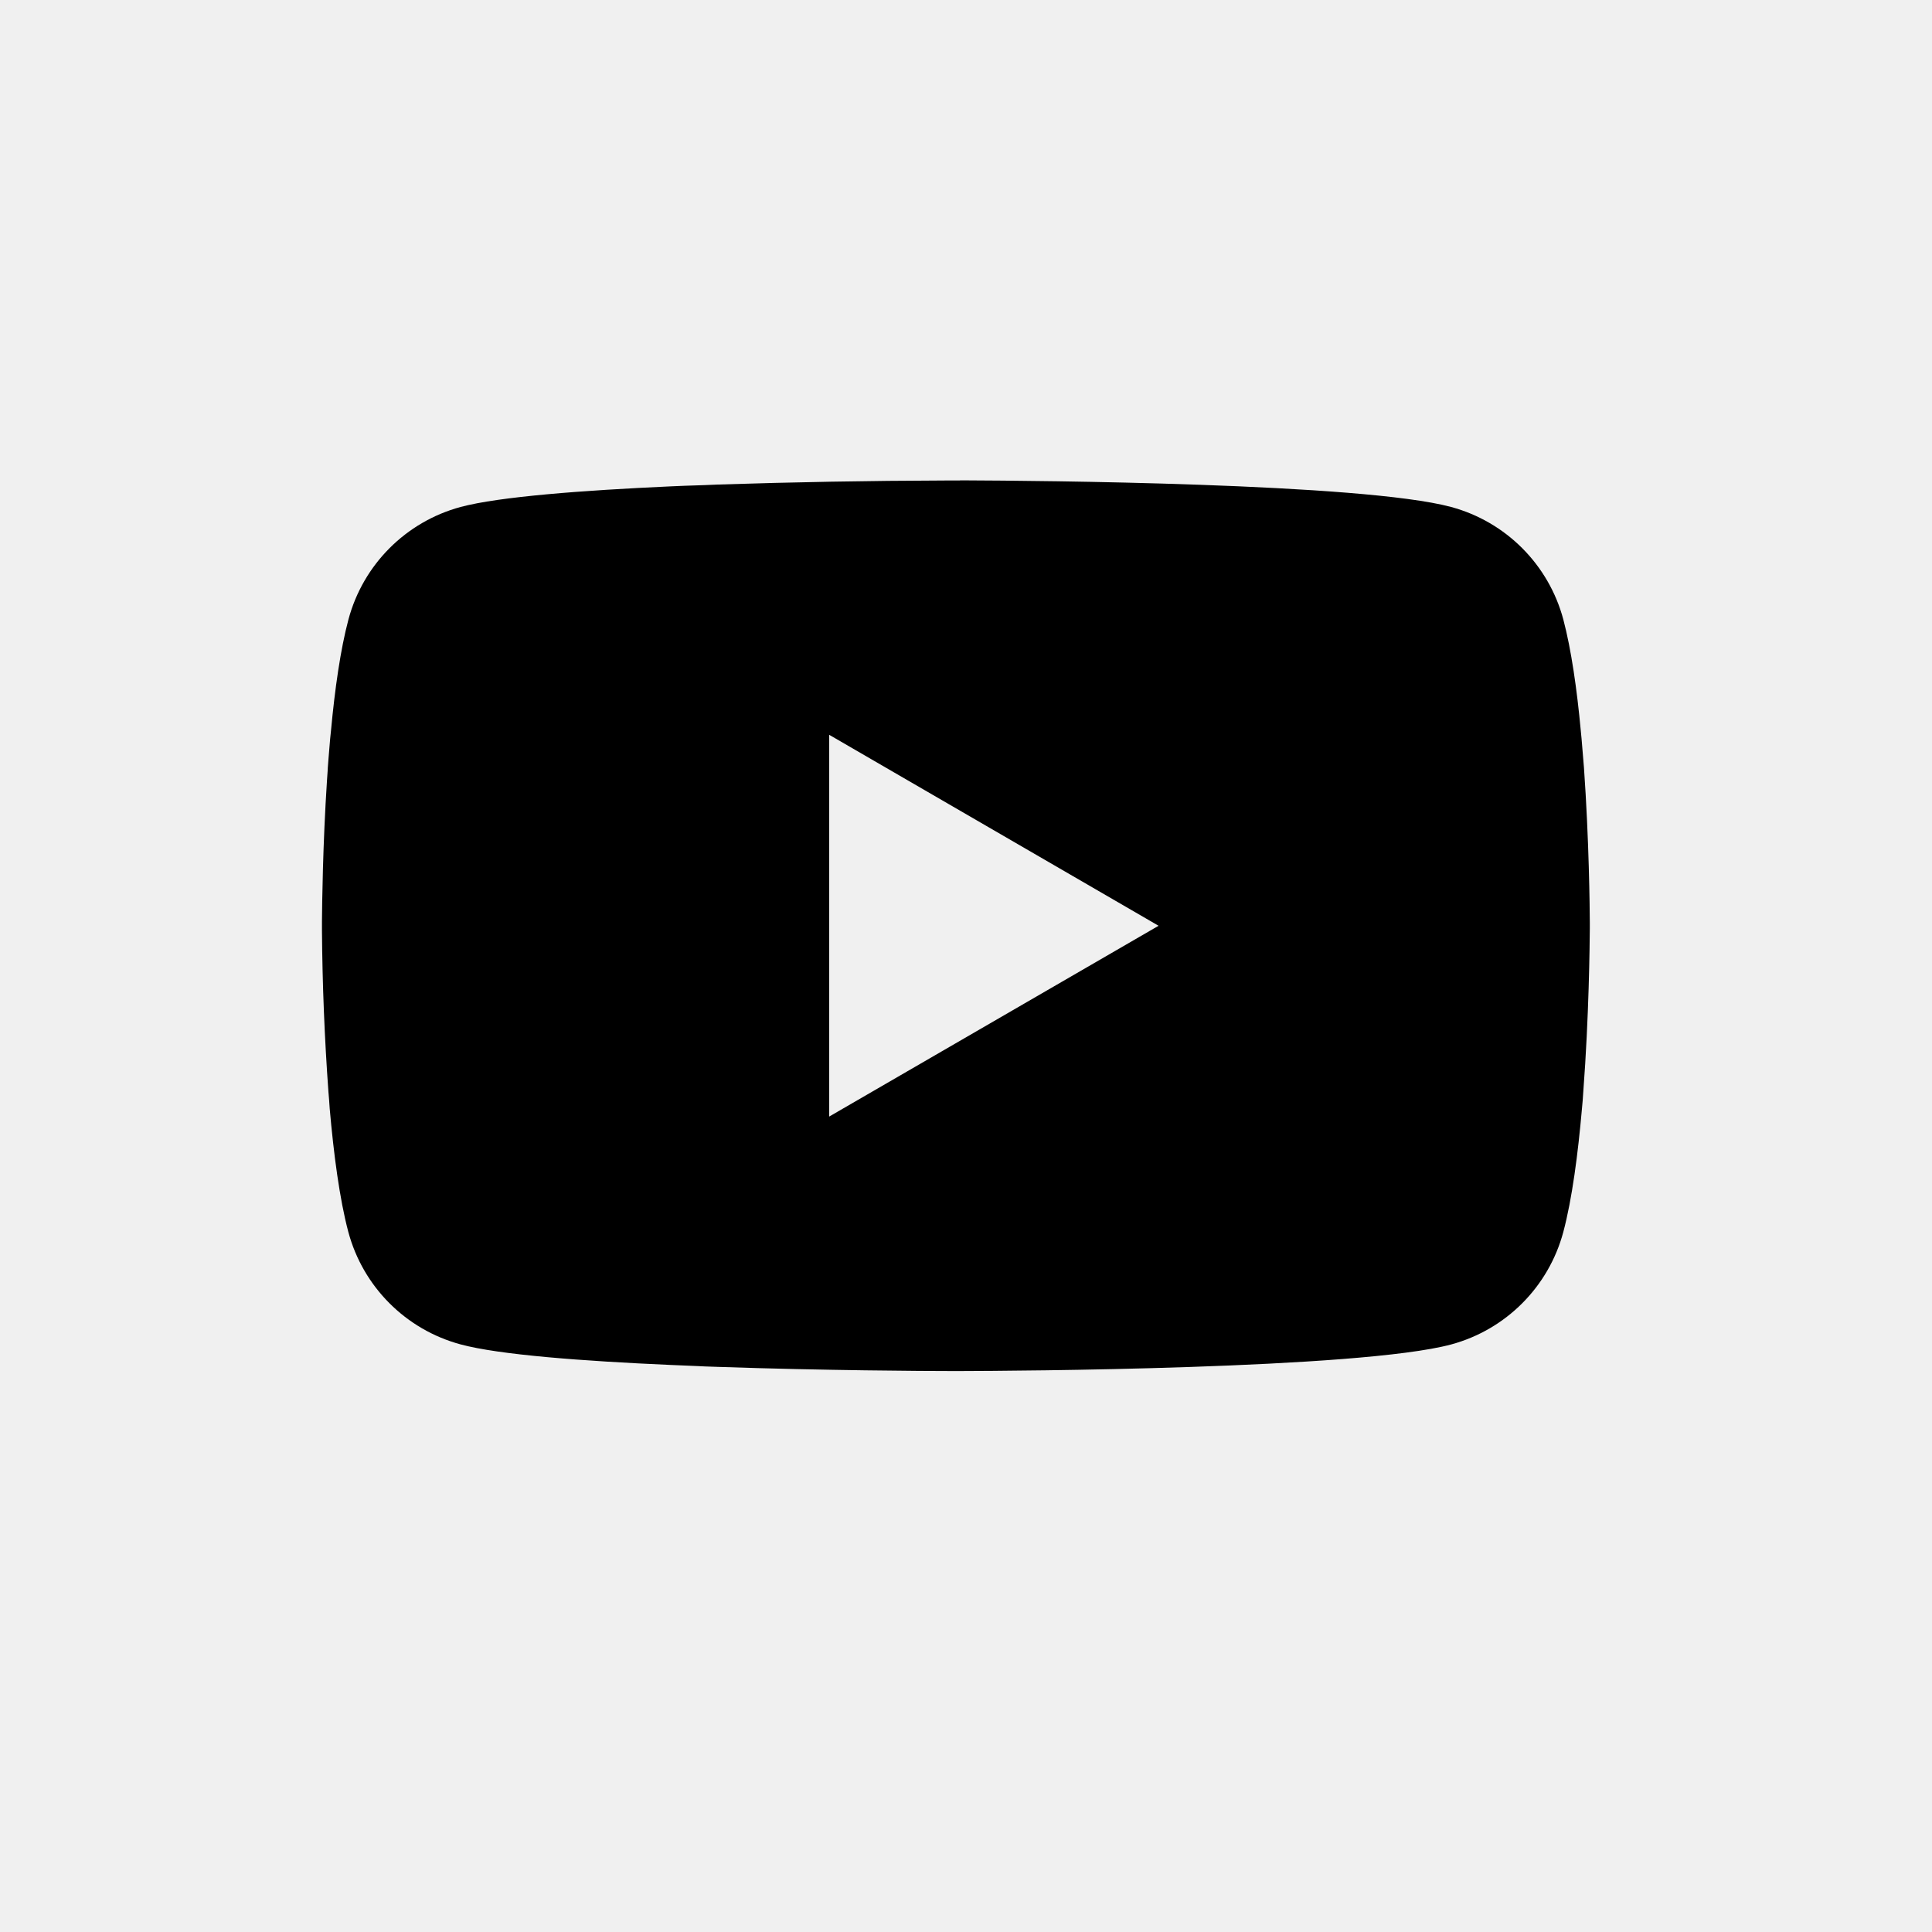
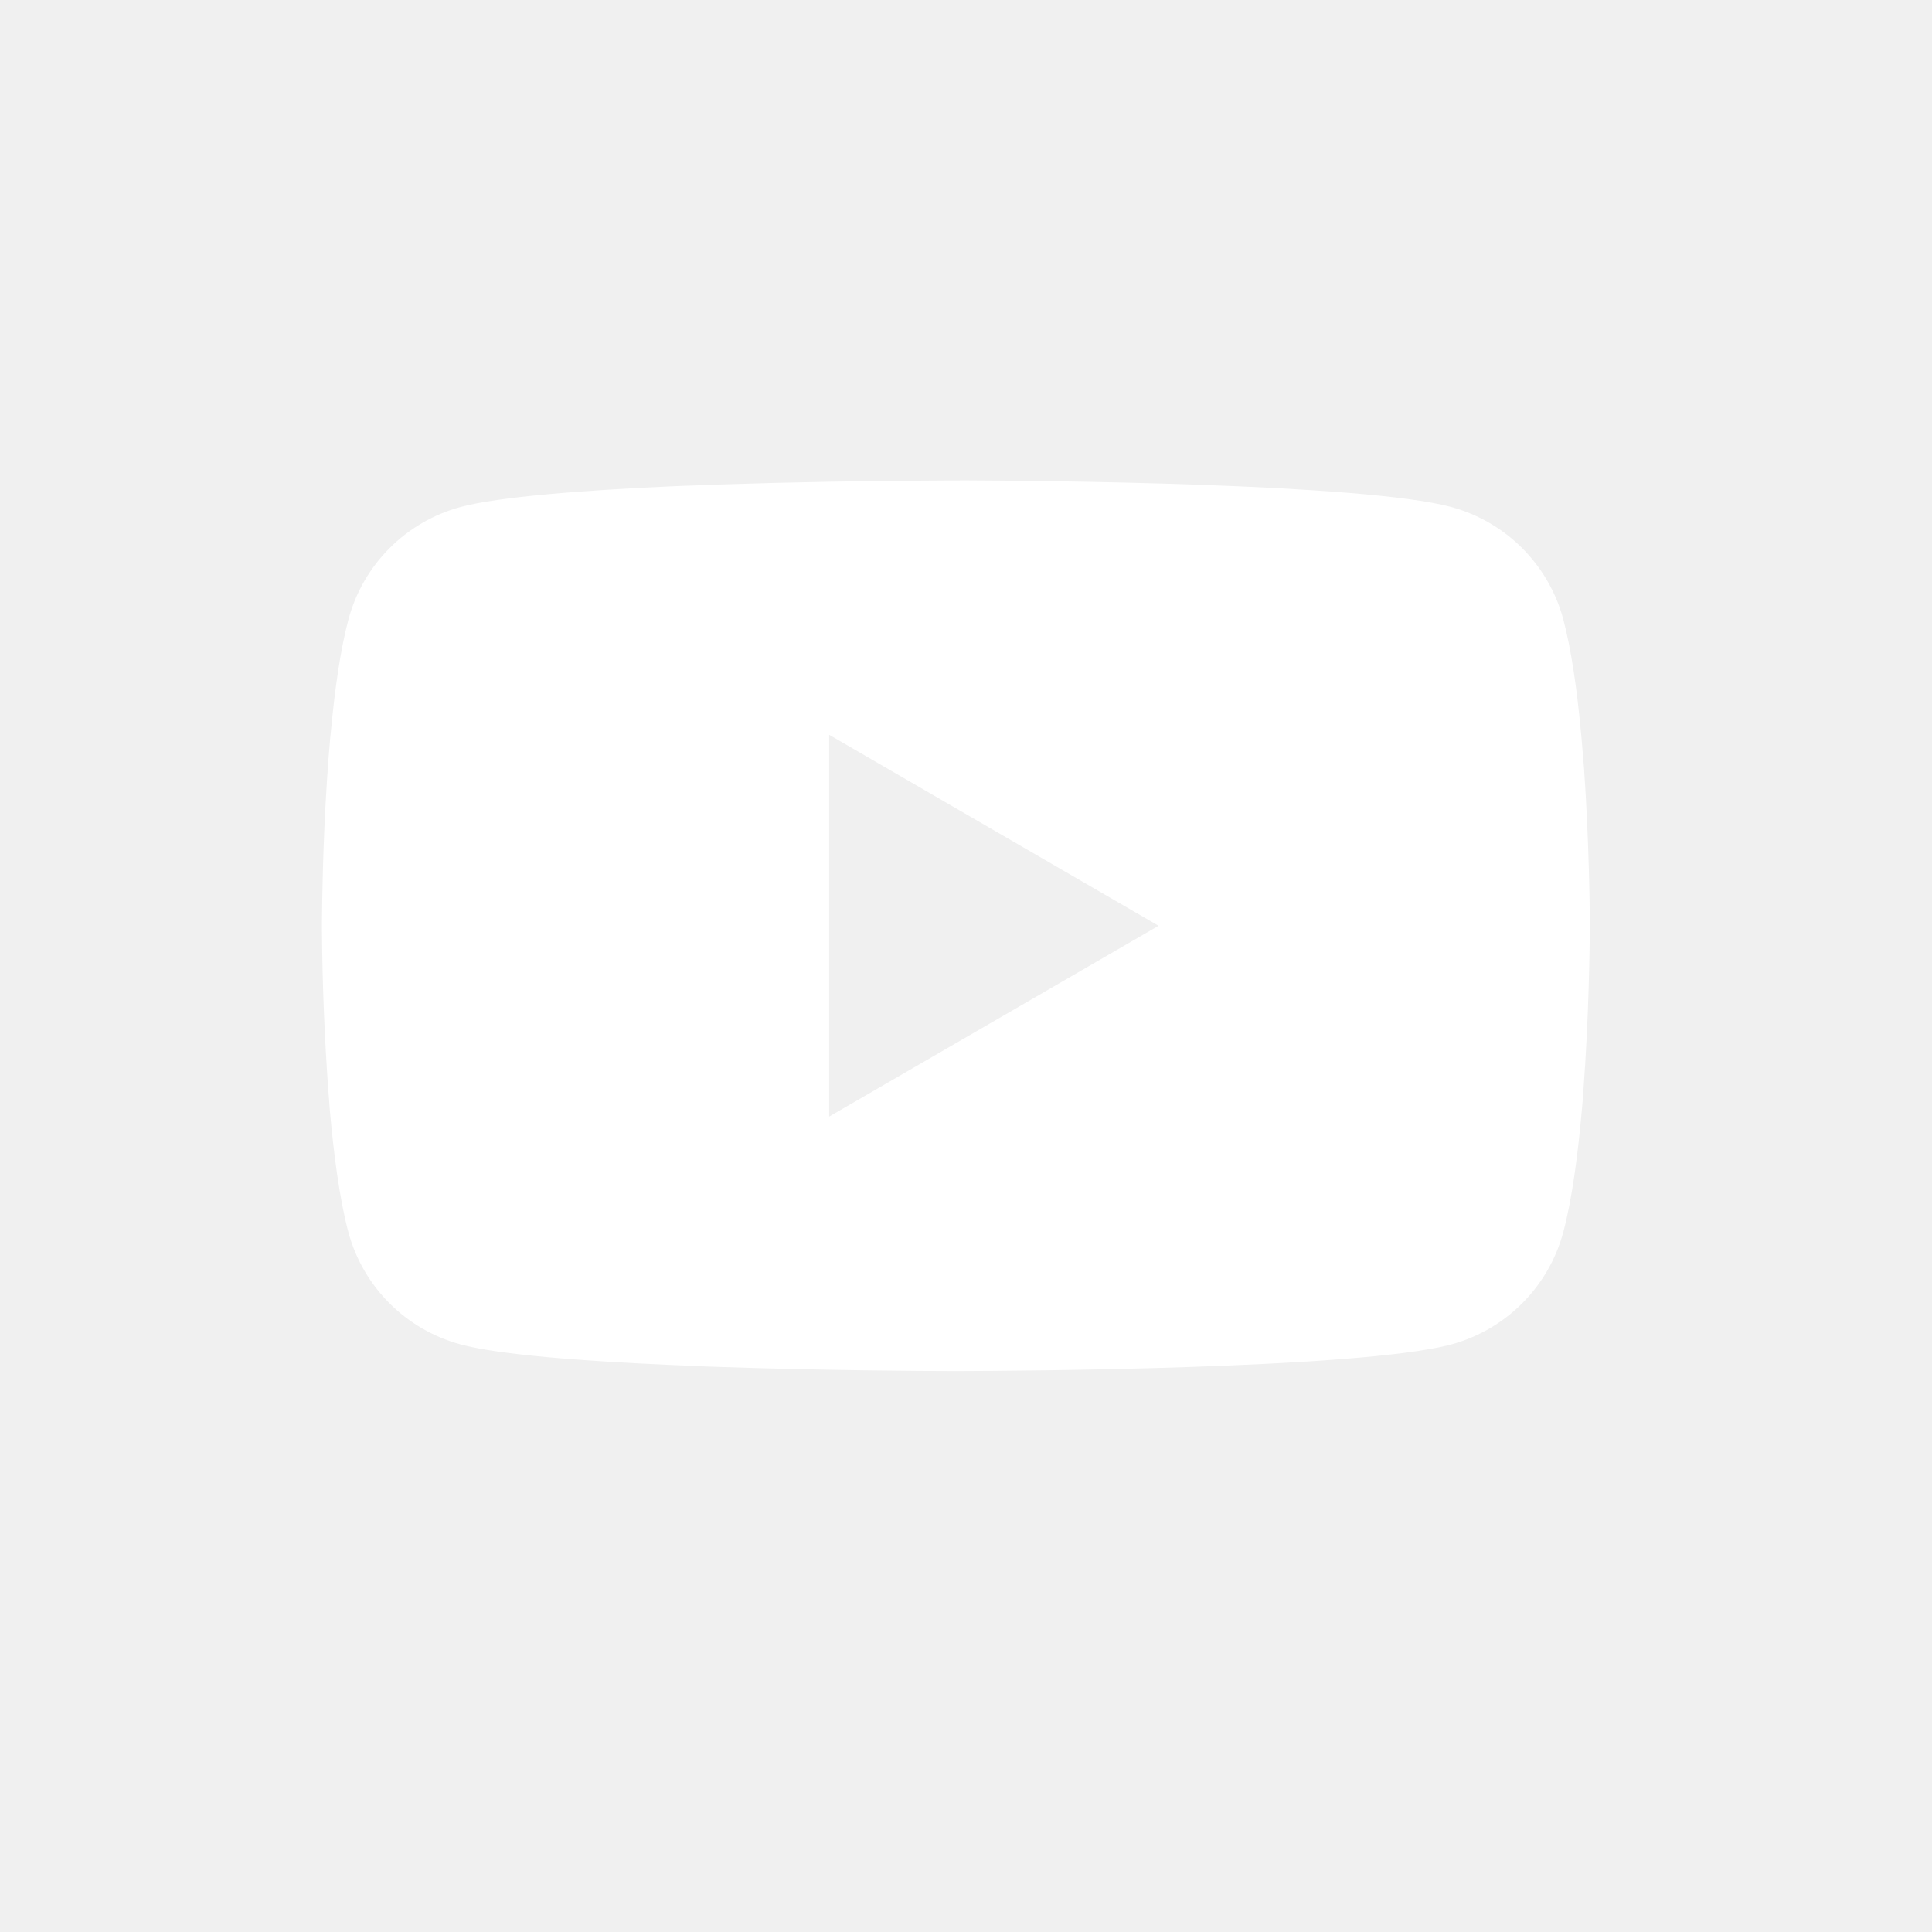
- <svg xmlns="http://www.w3.org/2000/svg" width="34" height="34" fill="none">
+ <svg xmlns="http://www.w3.org/2000/svg" width="34" height="34" fill="#ffffff">
  <g clip-path="url(#a)">
-     <path fill="currentColor" d="M16.894 8.454h.124c1.146.005 6.955.046 8.52.468a2.8 2.8 0 0 1 1.974 1.98c.14.53.24 1.231.307 1.955l.014.145.03.362.012.145c.09 1.275.102 2.469.103 2.73v.104c-.002.27-.014 1.545-.115 2.873l-.01.146-.013.145c-.07.798-.173 1.59-.328 2.173a2.8 2.8 0 0 1-1.973 1.98c-1.618.435-7.766.466-8.618.468h-.198c-.431 0-2.213-.009-4.082-.073l-.237-.008-.122-.006-.238-.01-.239-.01c-1.547-.068-3.021-.178-3.7-.362A2.8 2.8 0 0 1 6.13 21.68c-.155-.581-.258-1.375-.328-2.173l-.01-.146-.012-.145a44 44 0 0 1-.114-2.84v-.17c.003-.3.014-1.337.089-2.48l.01-.144.004-.073.011-.145.03-.362.015-.145c.067-.724.166-1.427.307-1.955a2.8 2.8 0 0 1 1.973-1.98c.679-.182 2.153-.293 3.7-.363l.238-.01.24-.008.12-.004.238-.01q1.99-.065 3.983-.071h.27zm-2.302 4.477v6.719l5.797-3.358z" />
+     <path fill="#ffffff" d="M16.894 8.454h.124c1.146.005 6.955.046 8.52.468a2.8 2.8 0 0 1 1.974 1.98c.14.53.24 1.231.307 1.955l.014.145.03.362.012.145c.09 1.275.102 2.469.103 2.73v.104c-.002.27-.014 1.545-.115 2.873l-.01.146-.013.145c-.07.798-.173 1.59-.328 2.173a2.8 2.8 0 0 1-1.973 1.98c-1.618.435-7.766.466-8.618.468h-.198c-.431 0-2.213-.009-4.082-.073l-.237-.008-.122-.006-.238-.01-.239-.01c-1.547-.068-3.021-.178-3.7-.362A2.8 2.8 0 0 1 6.13 21.68c-.155-.581-.258-1.375-.328-2.173l-.01-.146-.012-.145a44 44 0 0 1-.114-2.84v-.17c.003-.3.014-1.337.089-2.48l.01-.144.004-.073.011-.145.03-.362.015-.145c.067-.724.166-1.427.307-1.955a2.8 2.8 0 0 1 1.973-1.98c.679-.182 2.153-.293 3.7-.363l.238-.01.24-.008.12-.004.238-.01q1.99-.065 3.983-.071h.27zm-2.302 4.477v6.719l5.797-3.358z" />
  </g>
  <defs>
    <clipPath id="a">
-       <path fill="currentColor" d="M5.667 5.667H27.98V27.98H5.667z" />
+       <path fill="#ffffff" d="M5.667 5.667H27.98V27.98H5.667z" />
    </clipPath>
  </defs>
</svg>
